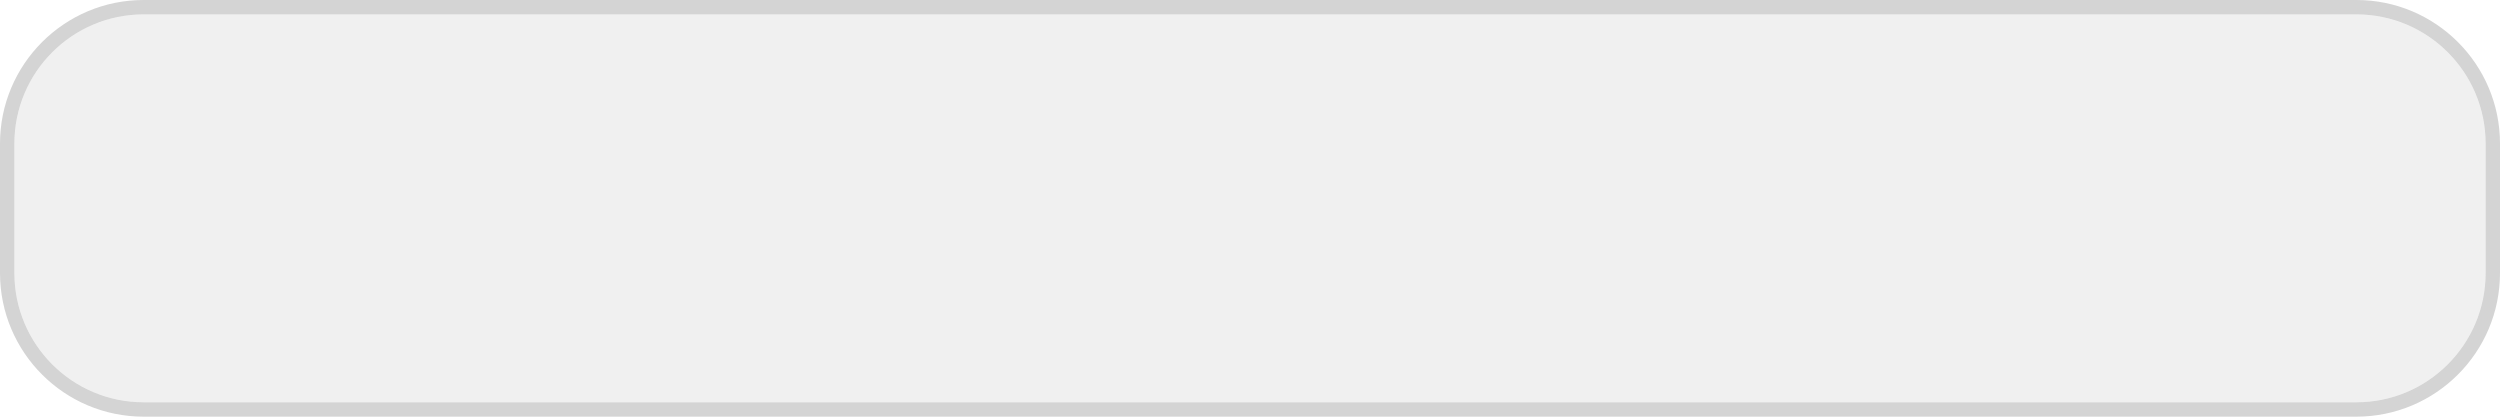
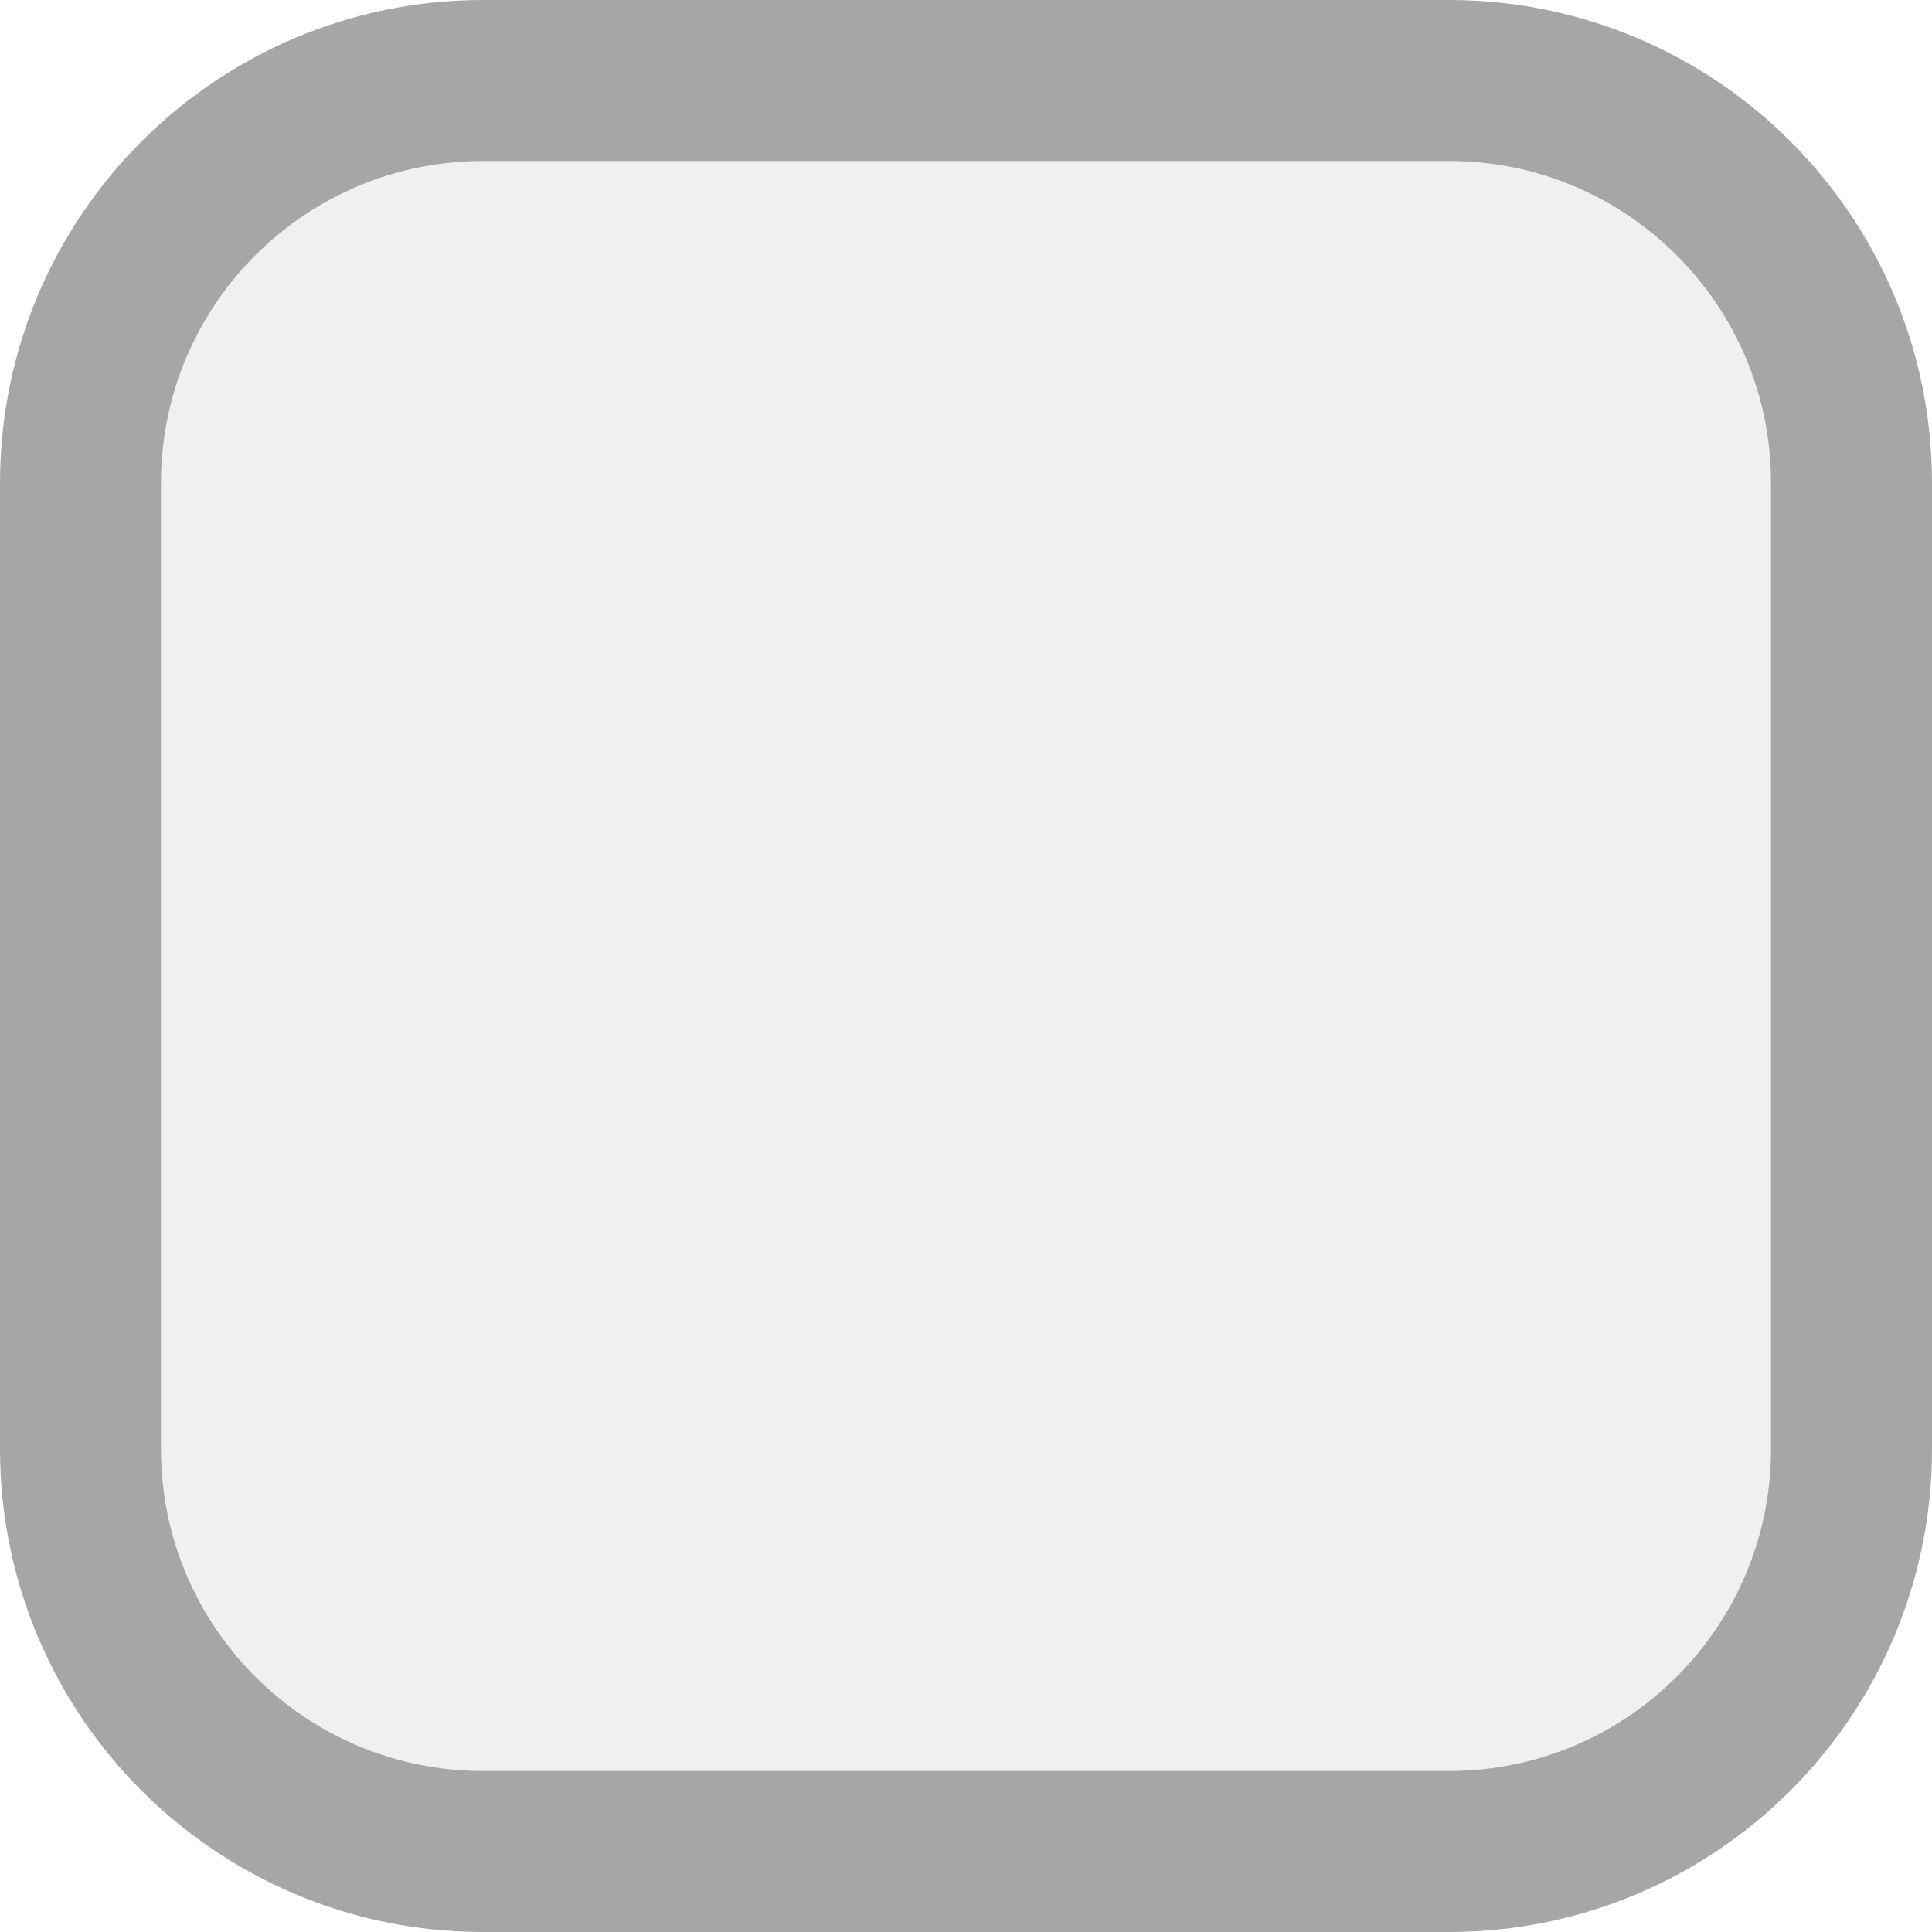
- <svg xmlns="http://www.w3.org/2000/svg" version="1.1" width="174px" height="29px" viewBox="652 1662  174 29">
-   <path d="M 653 1672  A 9 9 0 0 1 662 1663 L 816 1663  A 9 9 0 0 1 825 1672 L 825 1681  A 9 9 0 0 1 816 1690 L 662 1690  A 9 9 0 0 1 653 1681 L 653 1672  Z " fill-rule="nonzero" fill="#f0f0f0" stroke="none" />
-   <path d="M 652.5 1672  A 9.5 9.5 0 0 1 662 1662.5 L 816 1662.5  A 9.5 9.5 0 0 1 825.5 1672 L 825.5 1681  A 9.5 9.5 0 0 1 816 1690.5 L 662 1690.5  A 9.5 9.5 0 0 1 652.5 1681 L 652.5 1672  Z " stroke-width="1" stroke="#aaaaaa" fill="none" stroke-opacity="0.498" />
+ <svg xmlns="http://www.w3.org/2000/svg" version="1.1" width="12px" height="12px" viewBox="1241 1263  12 12">
+   <path d="M 1242 1266  A 2 2 0 0 1 1244 1264 L 1250 1264  A 2 2 0 0 1 1252 1266 L 1252 1272  A 2 2 0 0 1 1250 1274 L 1244 1274  A 2 2 0 0 1 1242 1272 L 1242 1266  Z " fill-rule="nonzero" fill="#f0f0f0" stroke="none" />
+   <path d="M 1241.5 1266  A 2.5 2.5 0 0 1 1244 1263.5 L 1250 1263.5  A 2.5 2.5 0 0 1 1252.5 1266 L 1252.5 1272  A 2.5 2.5 0 0 1 1250 1274.5 L 1244 1274.5  A 2.5 2.5 0 0 1 1241.5 1272 L 1241.5 1266  Z " stroke-width="1" stroke="#000000" fill="none" stroke-opacity="0.349" />
</svg>
